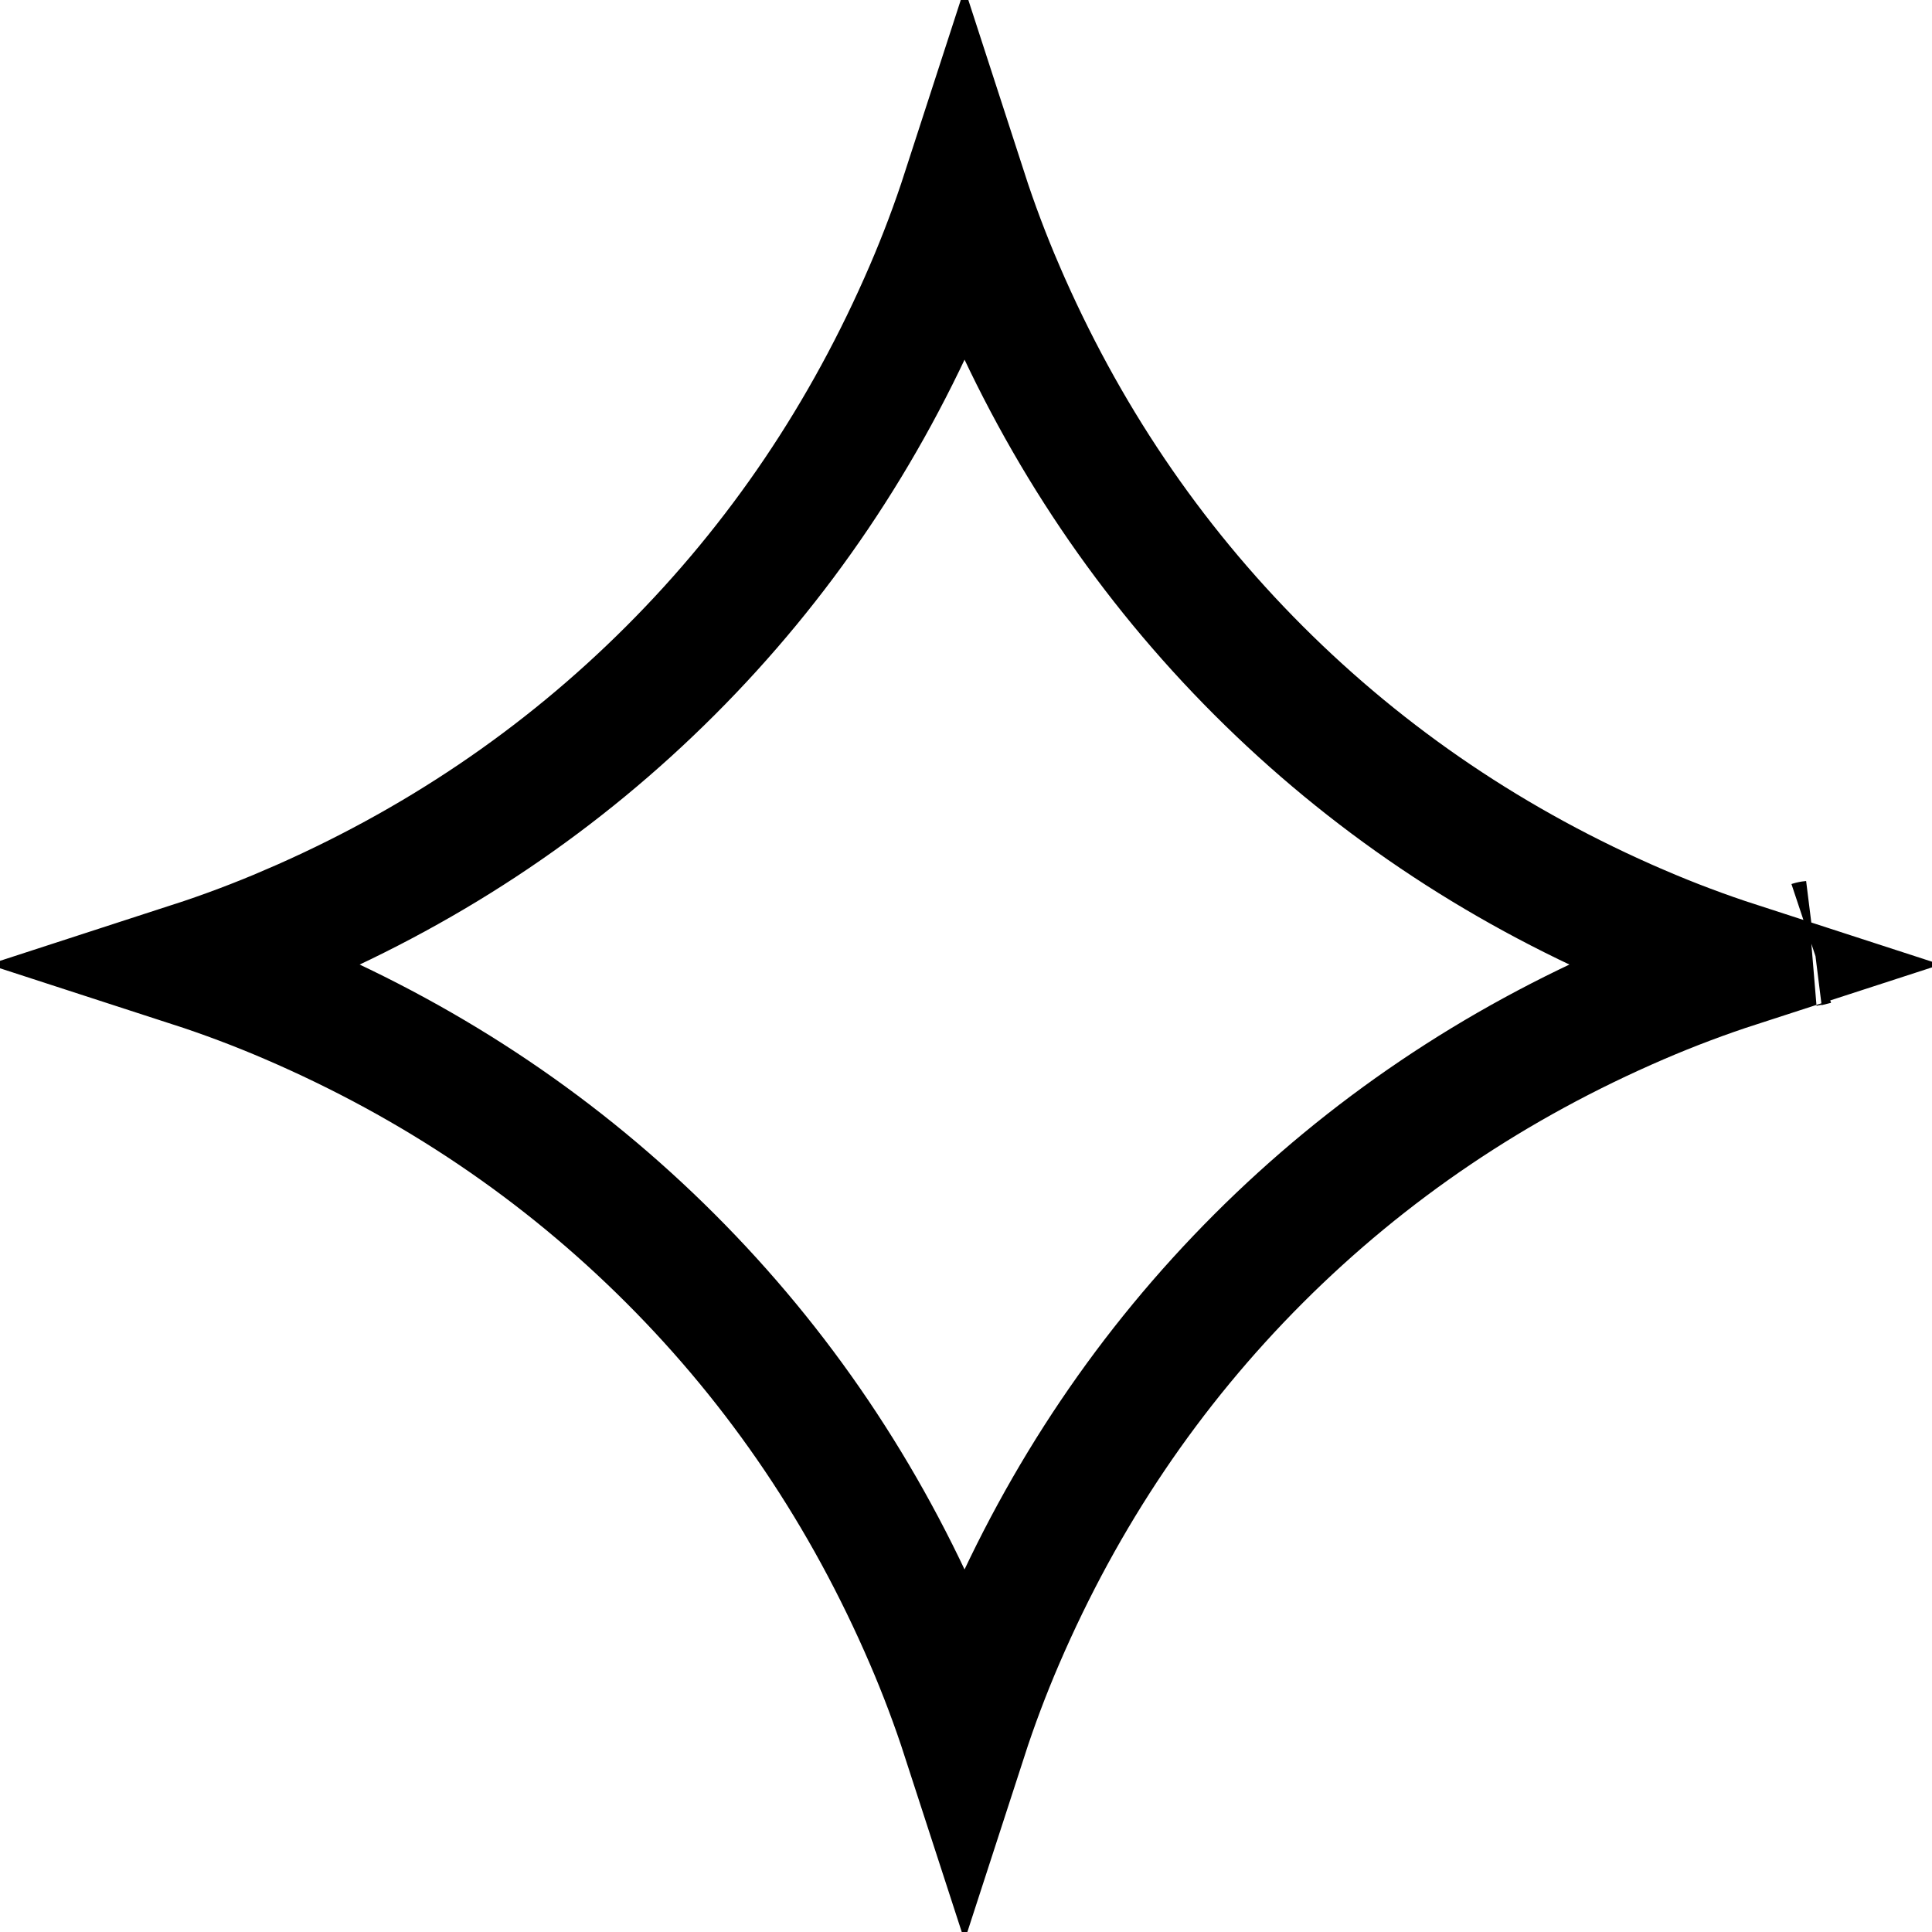
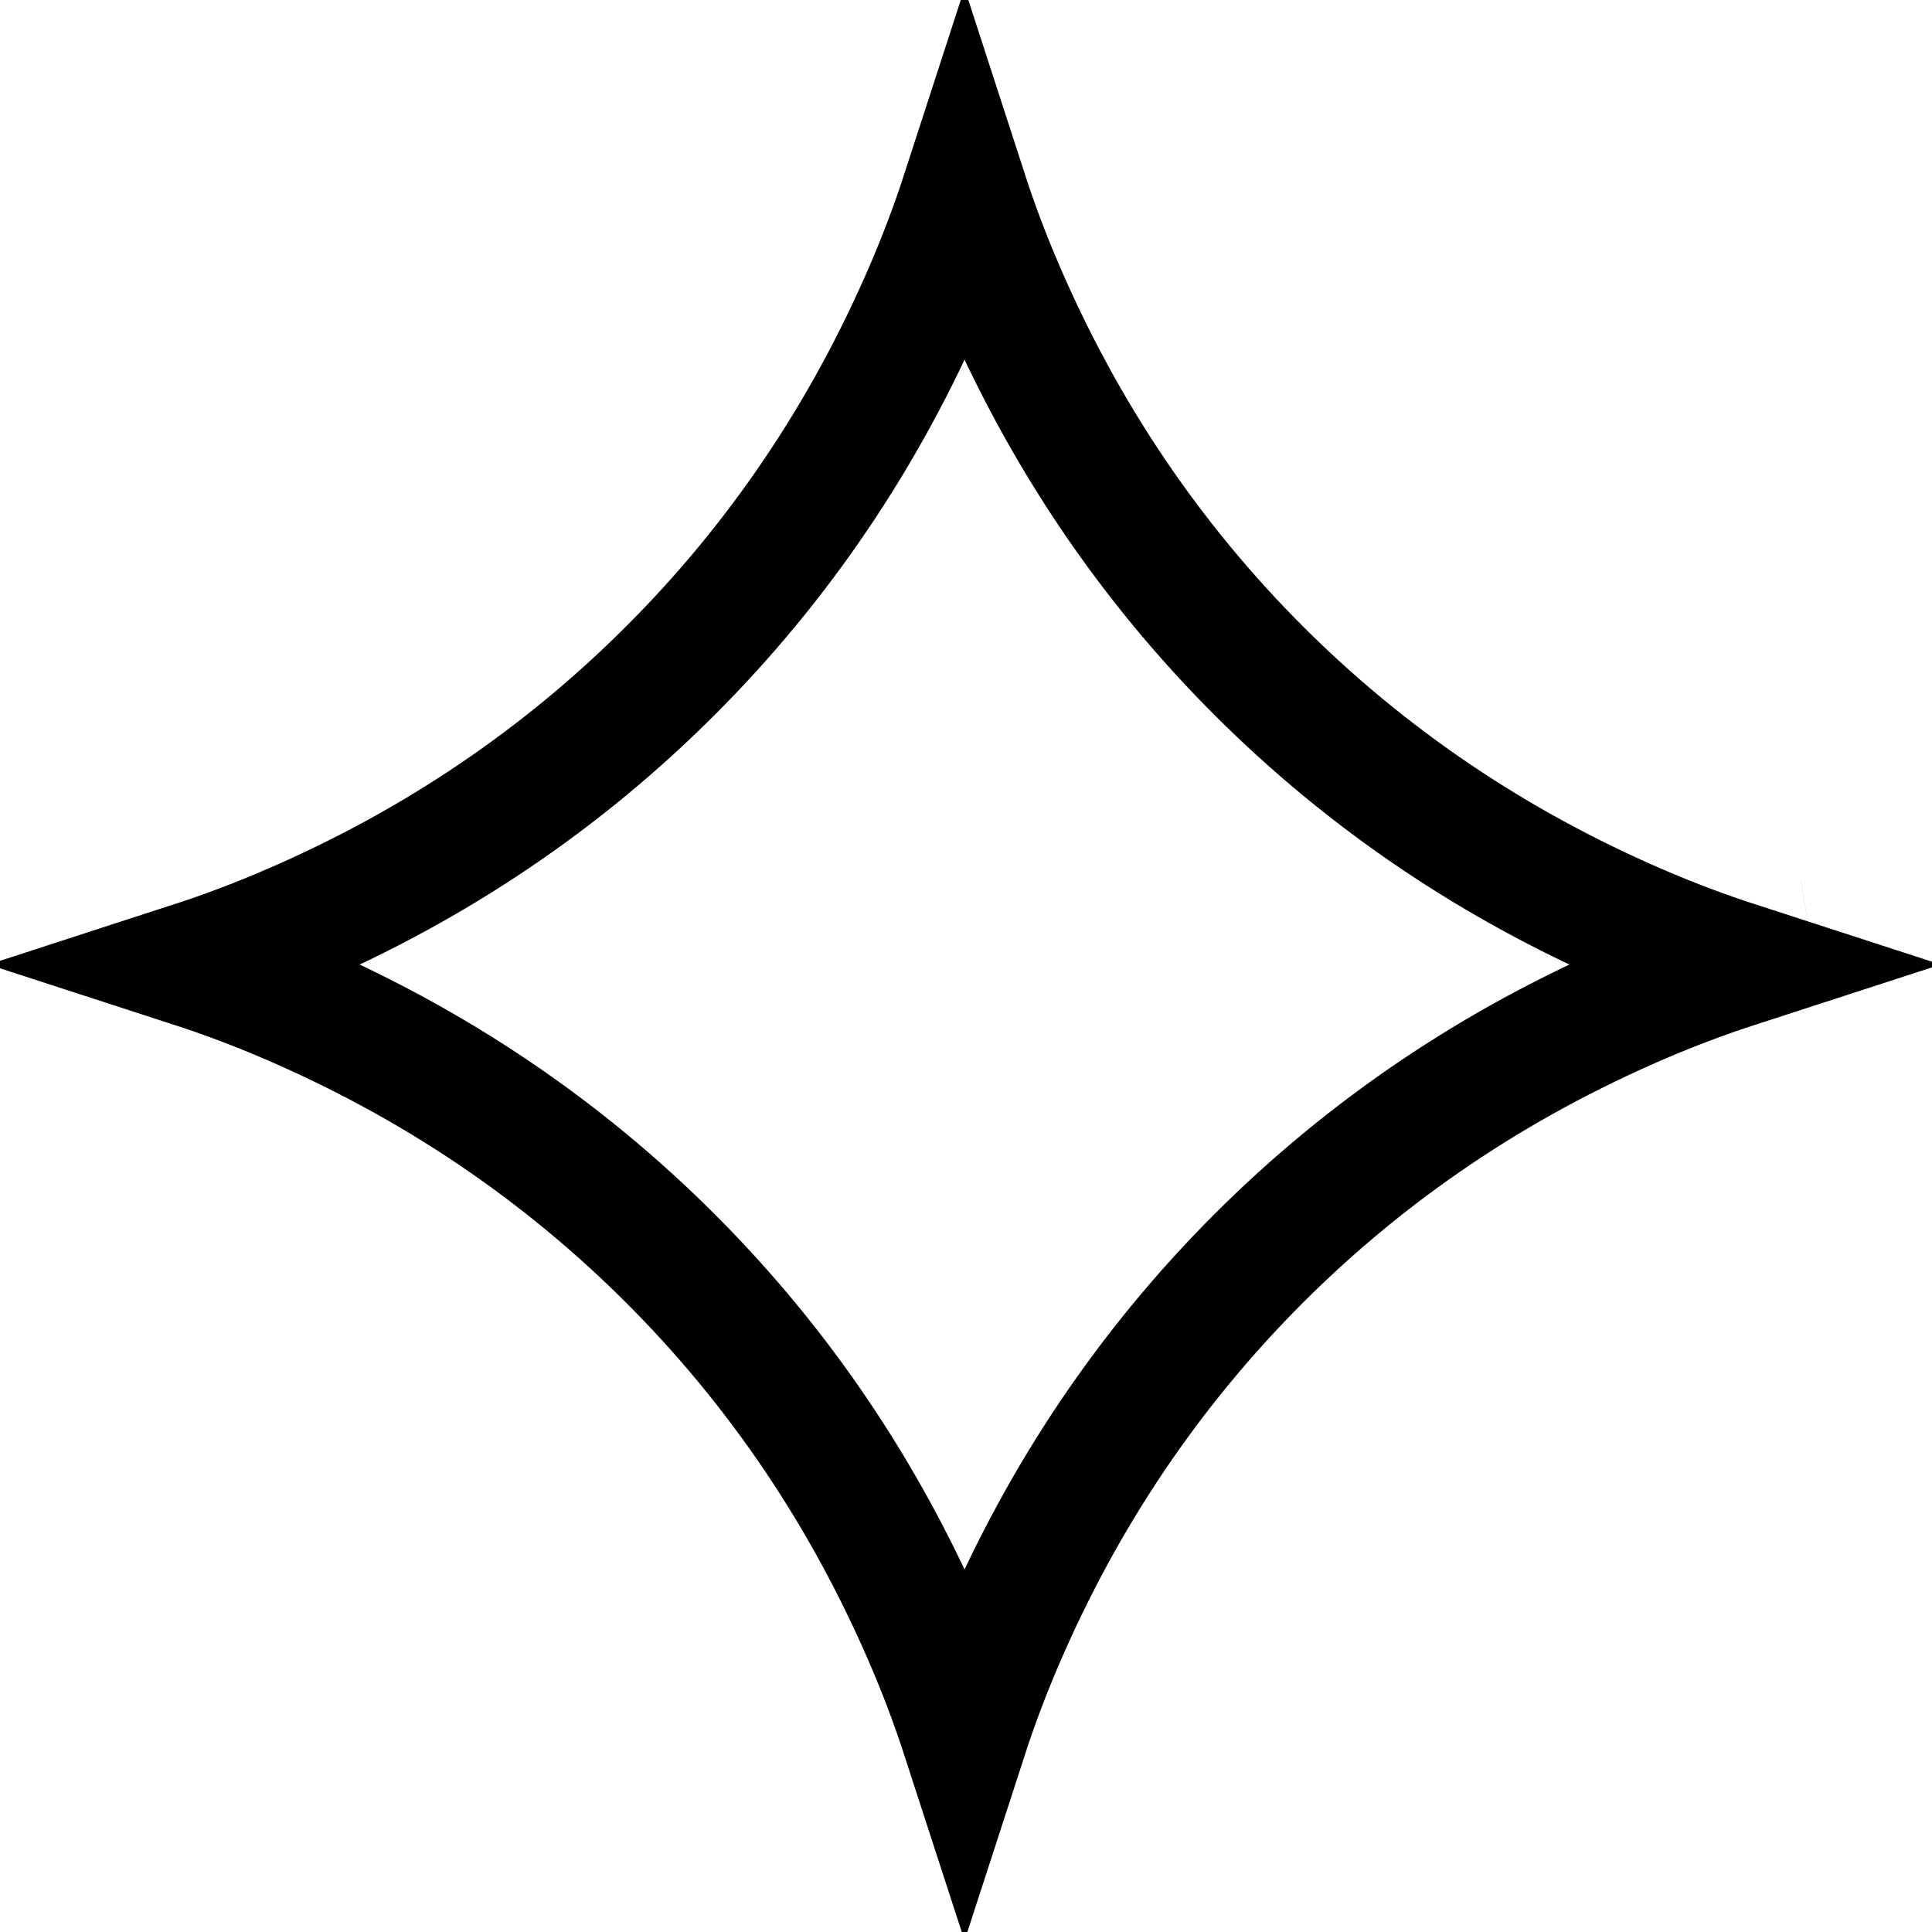
<svg xmlns="http://www.w3.org/2000/svg" width="1080" height="1080" viewBox="0 0 1080 1080" fill="none">
-   <path d="M539.193 106.924C545.247 125.583 552.163 143.958 559.928 161.989V161.99C594.743 242.881 642.651 313.932 703.544 374.825L703.547 374.829C764.466 435.732 835.499 483.639 916.376 518.455L916.379 518.456C934.415 526.219 952.794 533.135 971.457 539.188C952.794 545.243 934.414 552.162 916.379 559.928C835.486 594.744 764.452 642.652 703.547 703.54L703.537 703.55C642.652 764.468 594.745 835.499 559.929 916.376C552.163 934.411 545.243 952.79 539.187 971.452C533.129 952.789 526.208 934.41 518.439 916.376C483.639 835.485 435.747 764.448 374.822 703.54C313.918 642.652 242.883 594.744 161.99 559.928C143.965 552.165 125.595 545.248 106.943 539.193C125.594 533.139 143.961 526.222 161.984 518.458L161.985 518.459C242.88 483.658 313.934 435.748 374.828 374.837C435.736 313.944 483.641 242.894 518.455 162.007L518.456 162.008C526.22 143.97 533.138 125.589 539.193 106.924ZM1012.53 527.379C1012.52 527.381 1012.51 527.383 1012.5 527.386C1012.51 527.383 1012.52 527.38 1012.54 527.377L1012.53 527.379Z" stroke="black" stroke-width="70" />
+   <path d="M539.193 106.924C545.247 125.583 552.163 143.958 559.928 161.989V161.99C594.743 242.881 642.651 313.932 703.544 374.825L703.547 374.829C764.466 435.732 835.499 483.639 916.376 518.455L916.379 518.457C934.415 526.219 952.795 533.135 971.457 539.188C952.794 545.243 934.414 552.162 916.379 559.928C835.486 594.744 764.452 642.652 703.547 703.54L703.537 703.55C642.652 764.468 594.745 835.499 559.929 916.376C552.163 934.411 545.243 952.79 539.187 971.452C533.129 952.789 526.208 934.41 518.439 916.376C483.639 835.485 435.747 764.448 374.822 703.54C313.918 642.652 242.883 594.744 161.99 559.928C143.965 552.165 125.595 545.248 106.943 539.193C125.594 533.139 143.961 526.222 161.984 518.458L161.985 518.459C242.88 483.658 313.934 435.748 374.828 374.837C435.736 313.944 483.641 242.894 518.455 162.007L518.456 162.008C526.22 143.97 533.138 125.589 539.193 106.924ZM1012.53 527.379C1012.53 527.38 1012.52 527.381 1012.51 527.383C1012.52 527.381 1012.53 527.379 1012.54 527.377L1012.53 527.379Z" stroke="black" stroke-width="70" />
</svg>
